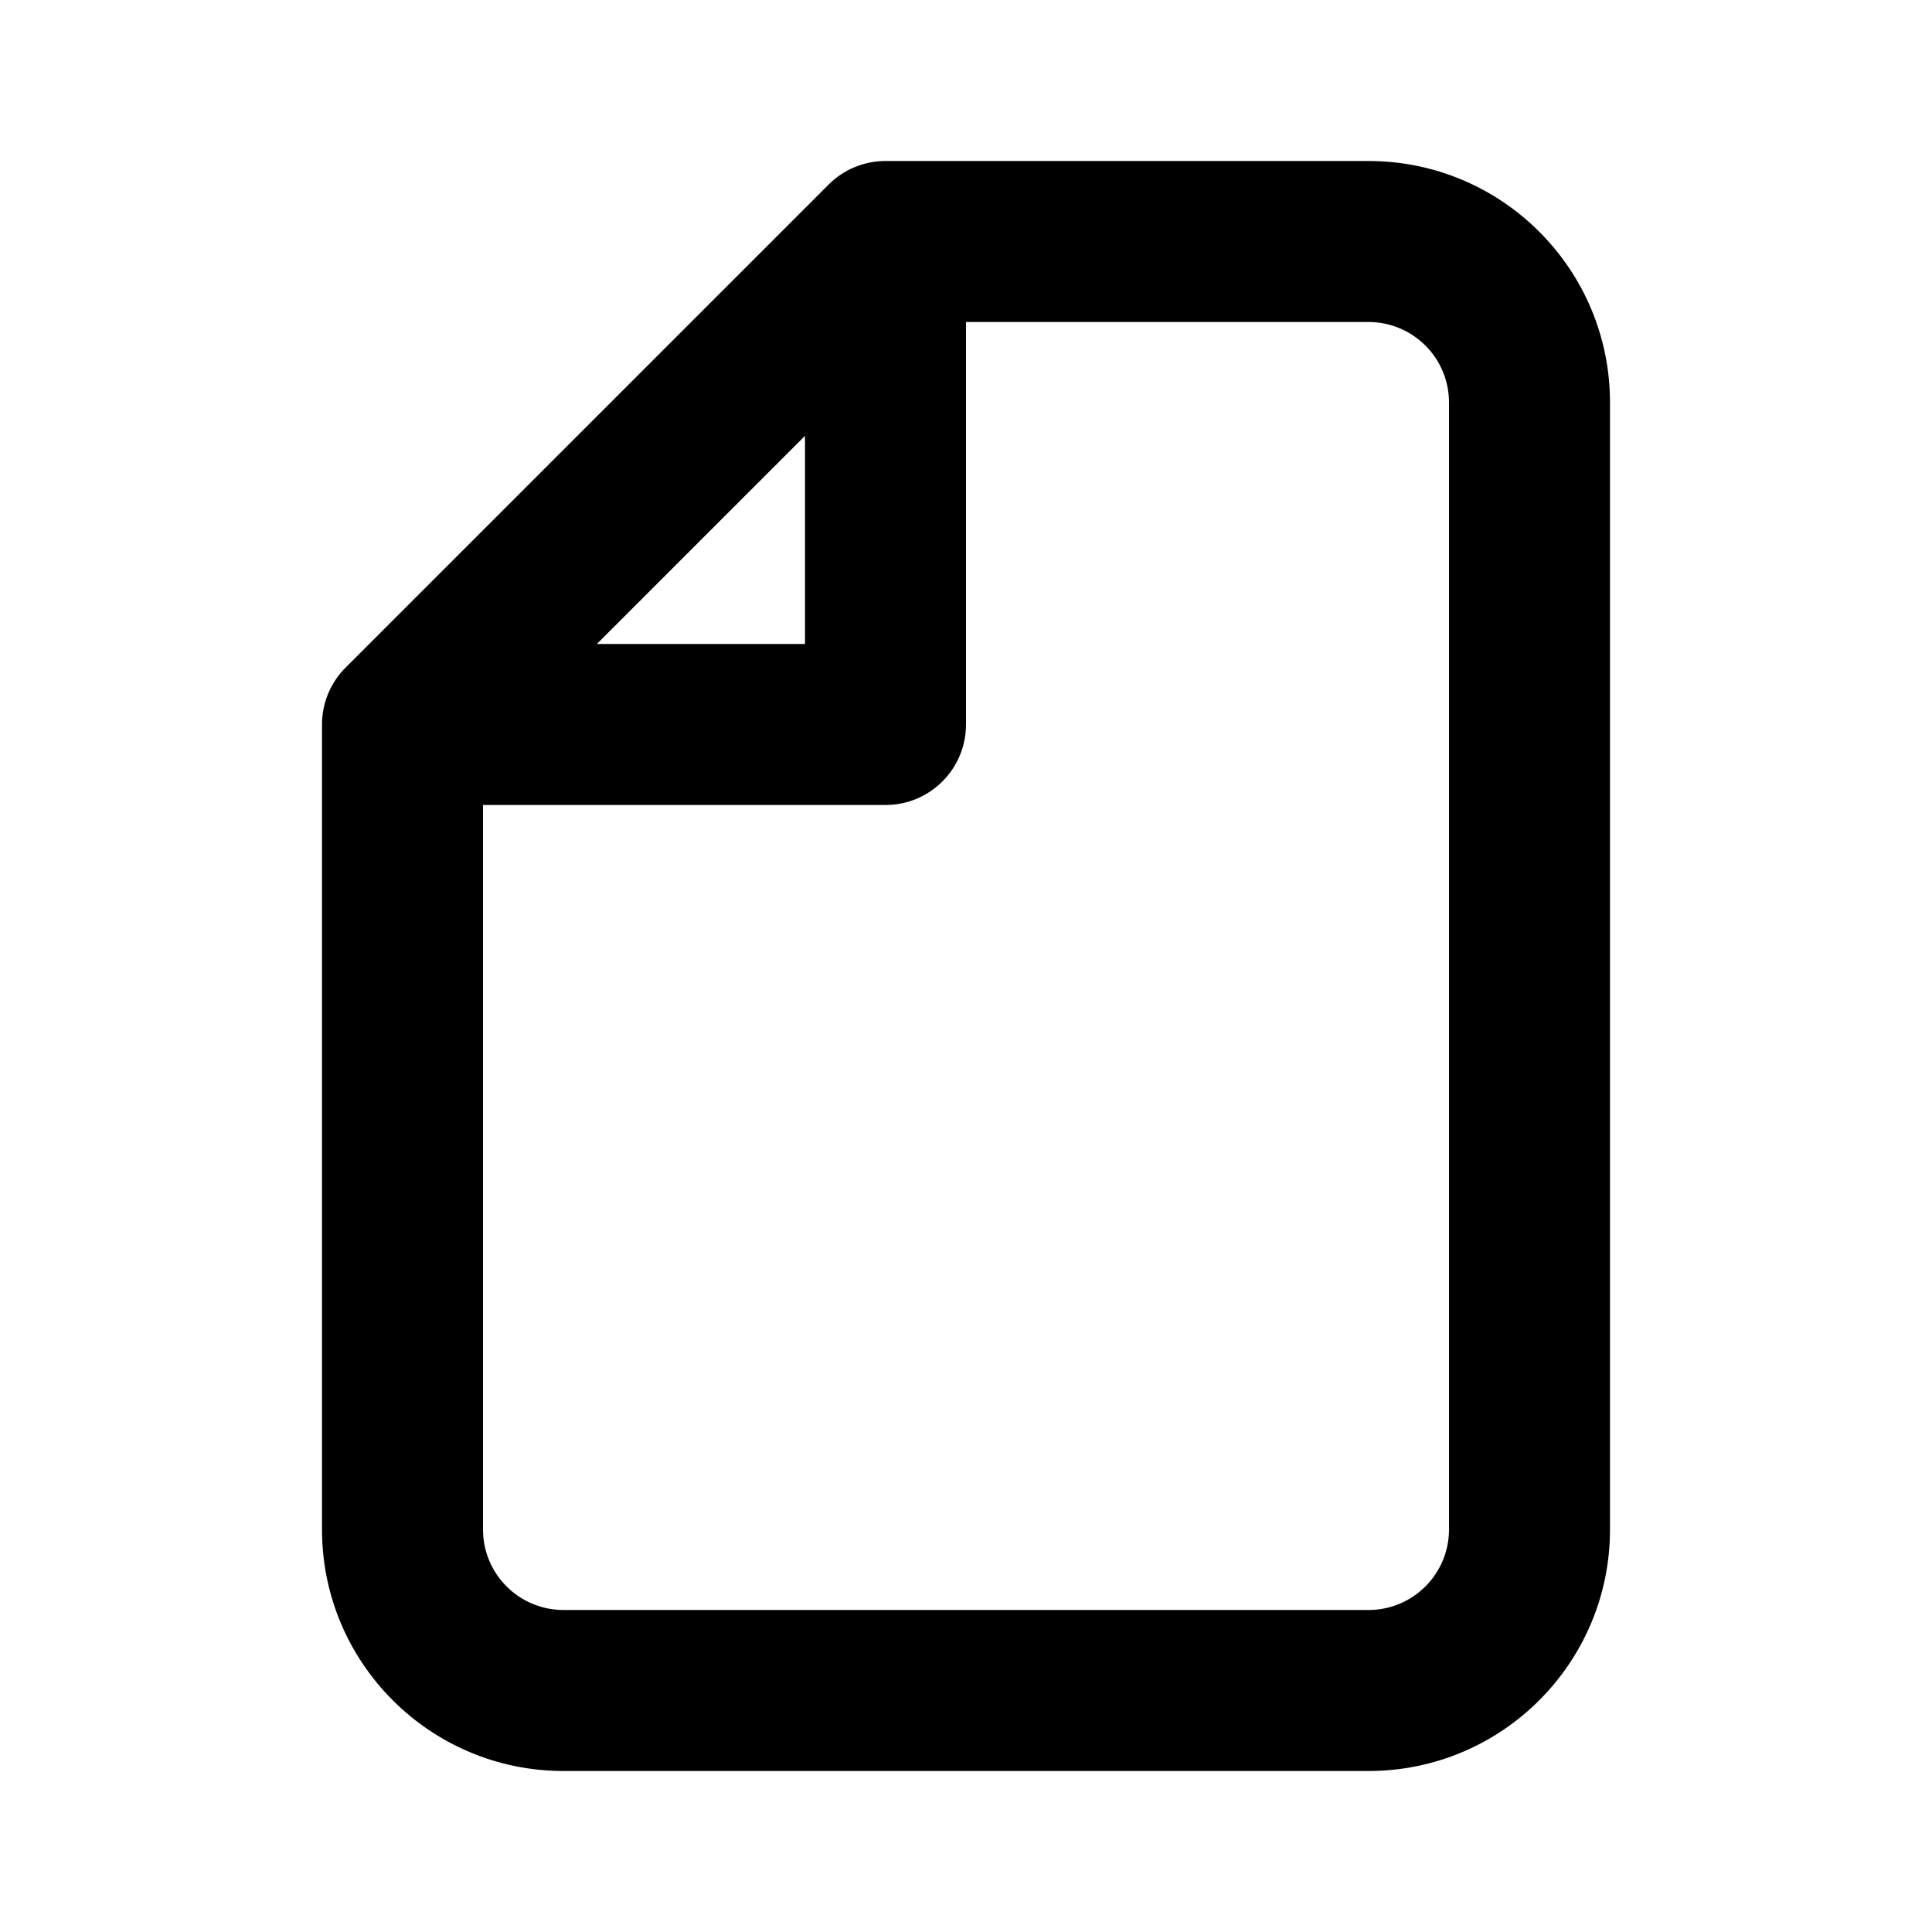
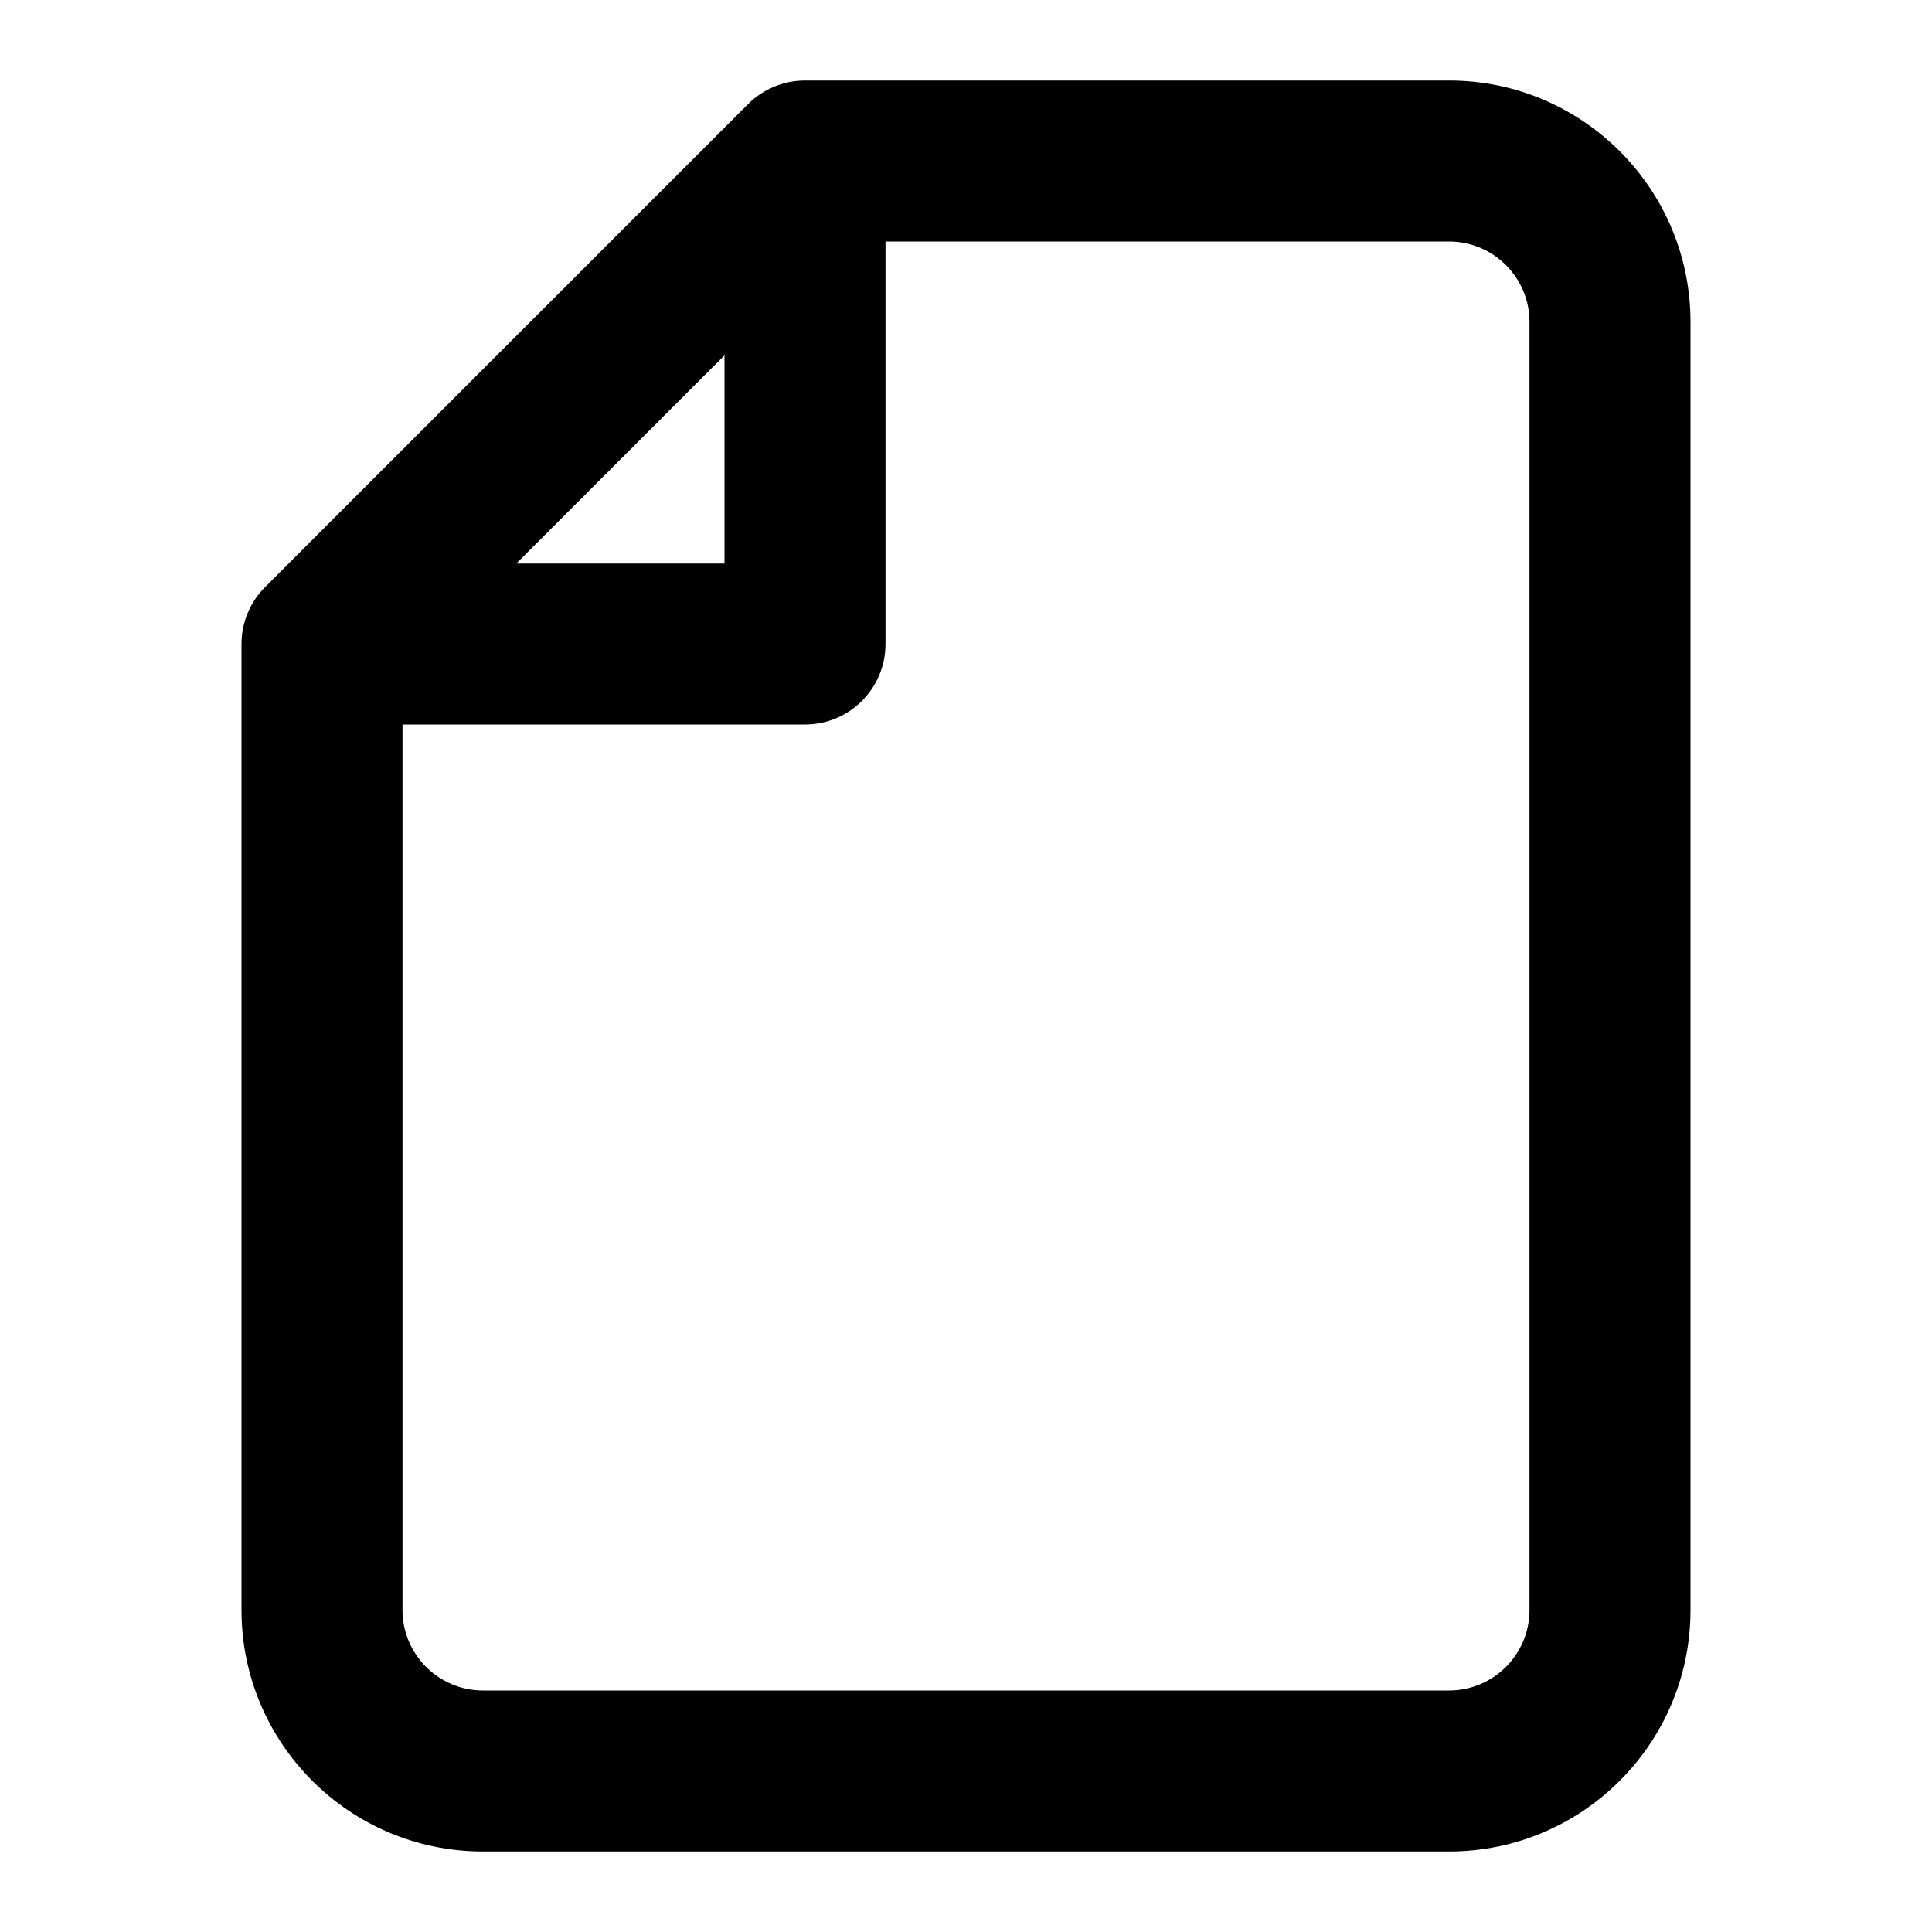
<svg xmlns="http://www.w3.org/2000/svg" width="24" height="24" fill="none">
-   <path fill-rule="evenodd" clip-rule="evenodd" d="M10.293 2.293A1 1 0 0 1 11 2h6a3 3 0 0 1 3 3v14a3 3 0 0 1-3 3H7a3 3 0 0 1-3-3V9a1 1 0 0 1 .293-.707l6-6zM17 4h-5v5a1 1 0 0 1-1 1H6v9a1 1 0 0 0 1 1h10a1 1 0 0 0 1-1V5a1 1 0 0 0-1-1zM7.414 8H10V5.414L7.414 8z" fill="#000" />
+   <path fill-rule="evenodd" clip-rule="evenodd" d="M9.293 1.293A1 1 0 0 1 10 1h8a3 3 0 0 1 3 3v16a3 3 0 0 1-3 3H6a3 3 0 0 1-3-3V8a1 1 0 0 1 .293-.707l6-6zM18 3h-7v5a1 1 0 0 1-1 1H5v11a1 1 0 0 0 1 1h12a1 1 0 0 0 1-1V4a1 1 0 0 0-1-1zM6.414 7H9V4.414L6.414 7z" fill="#000" />
</svg>
